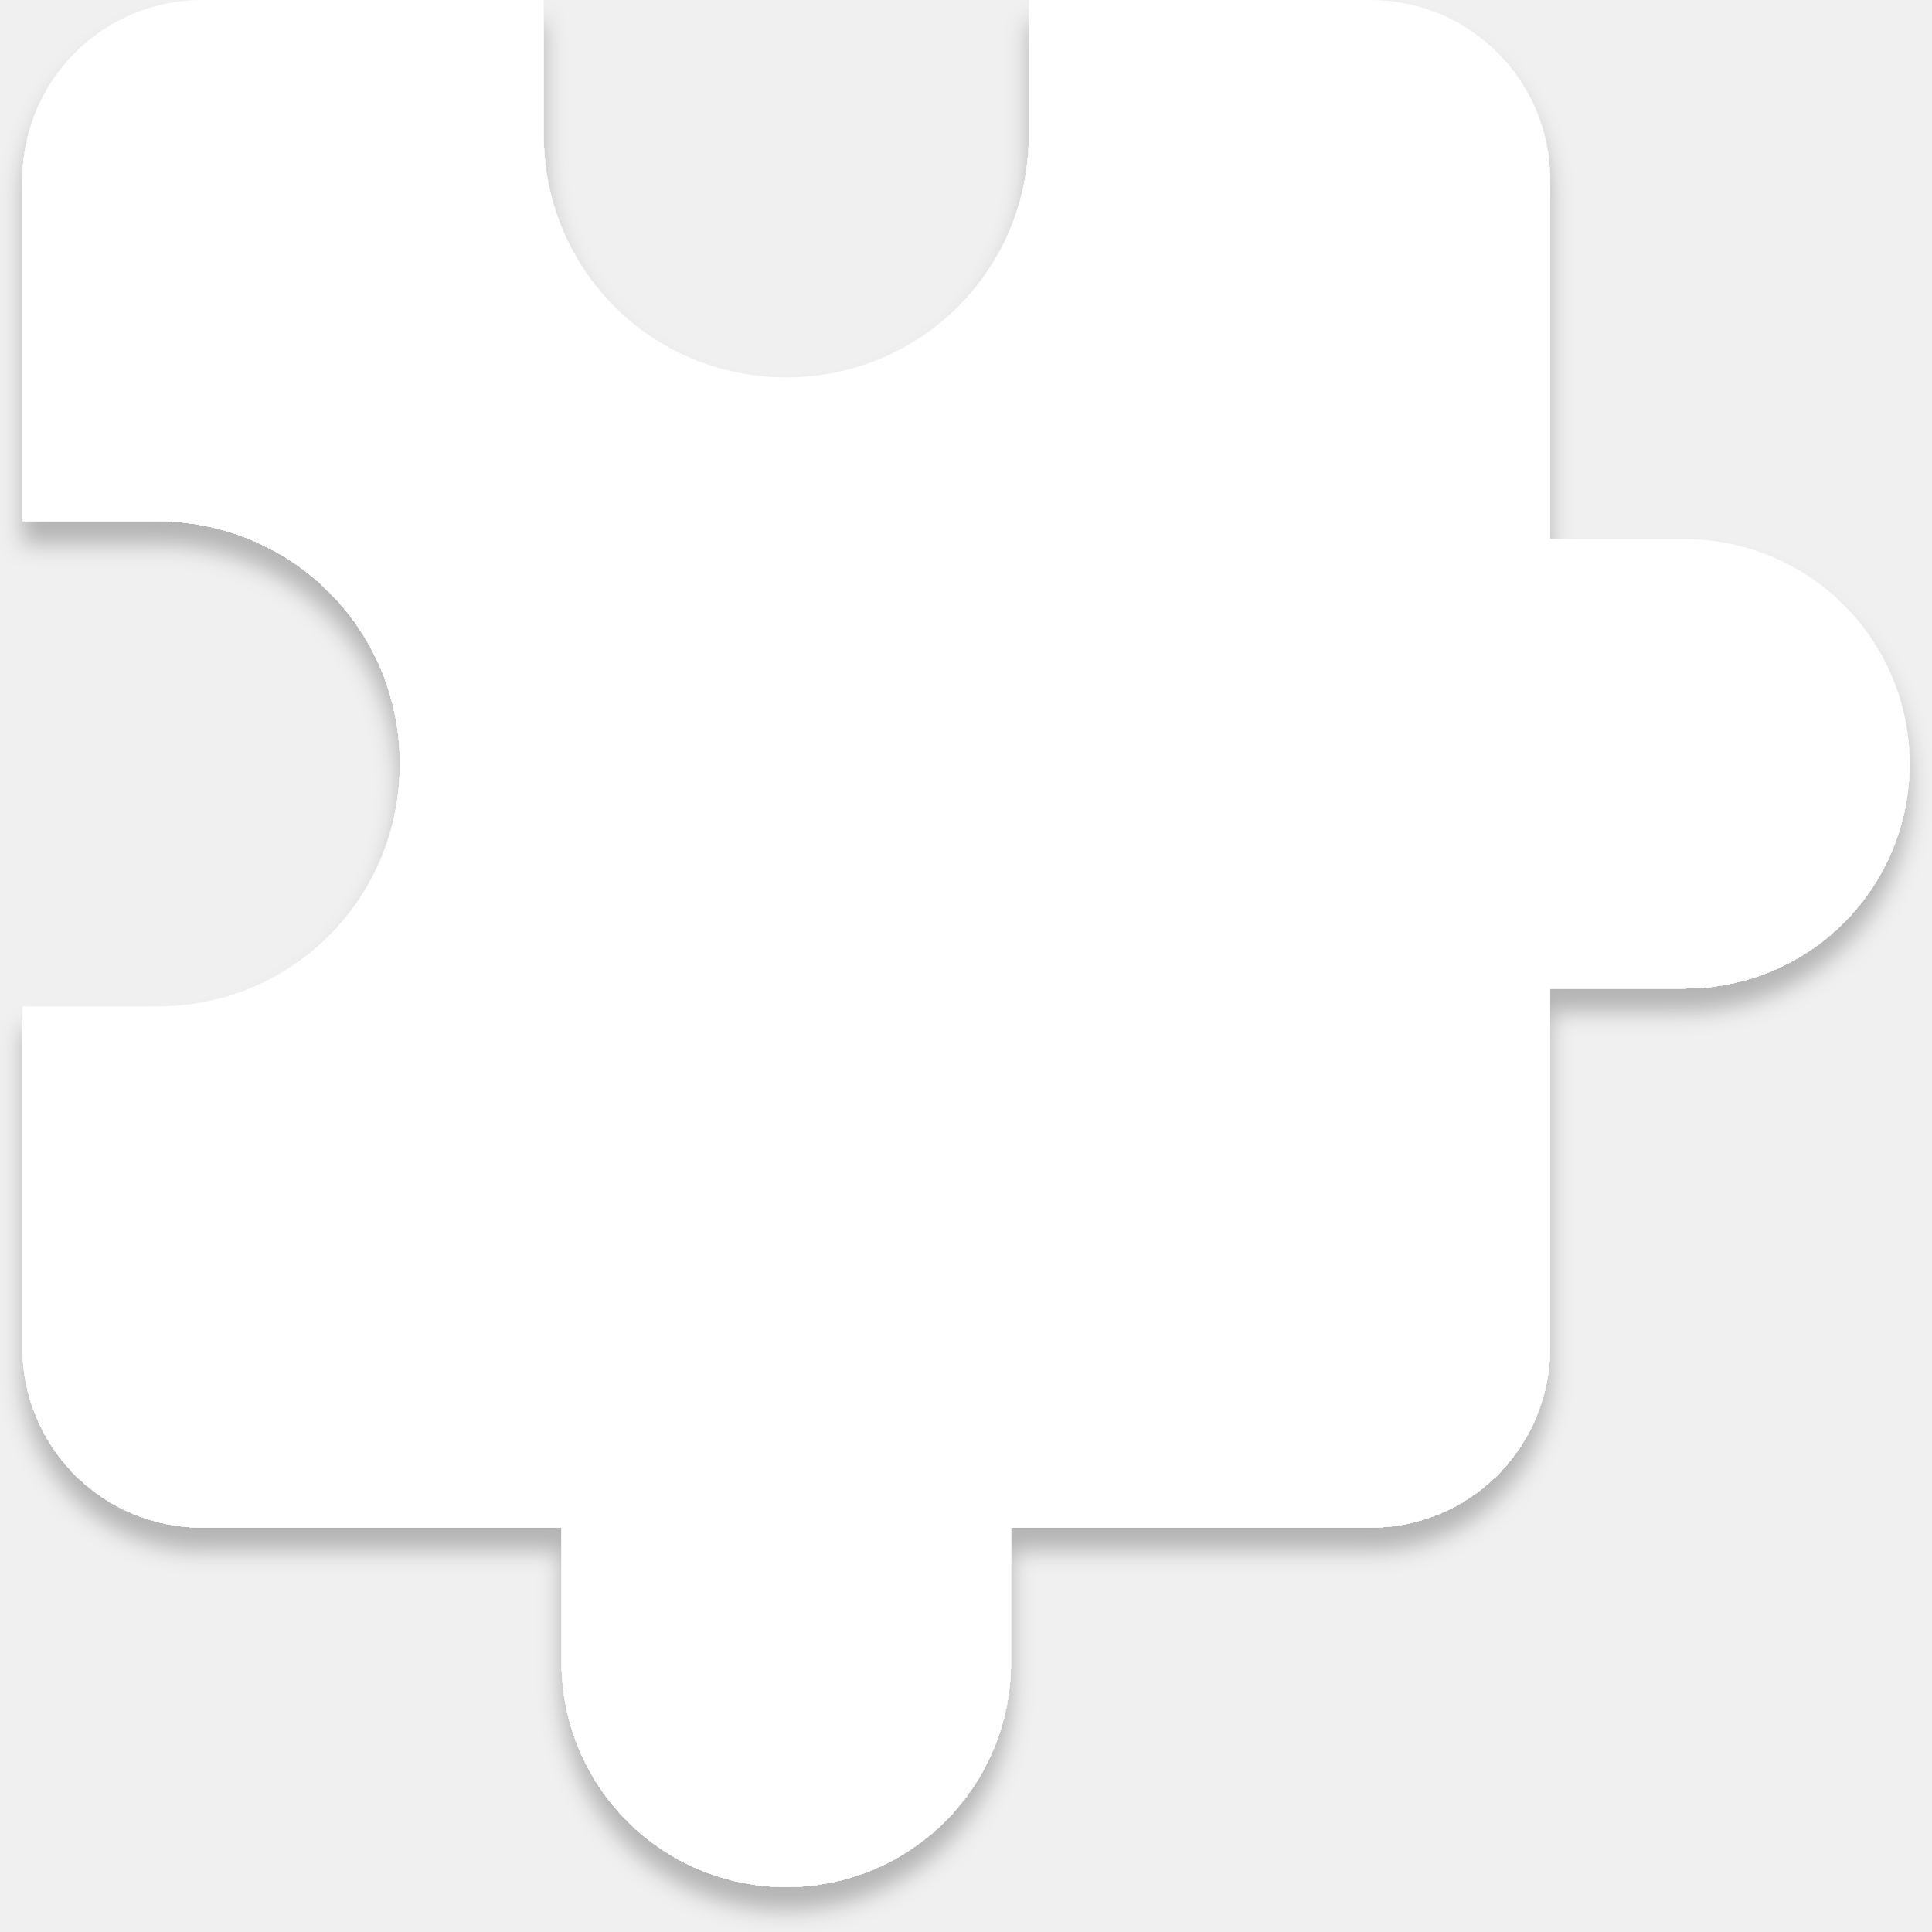
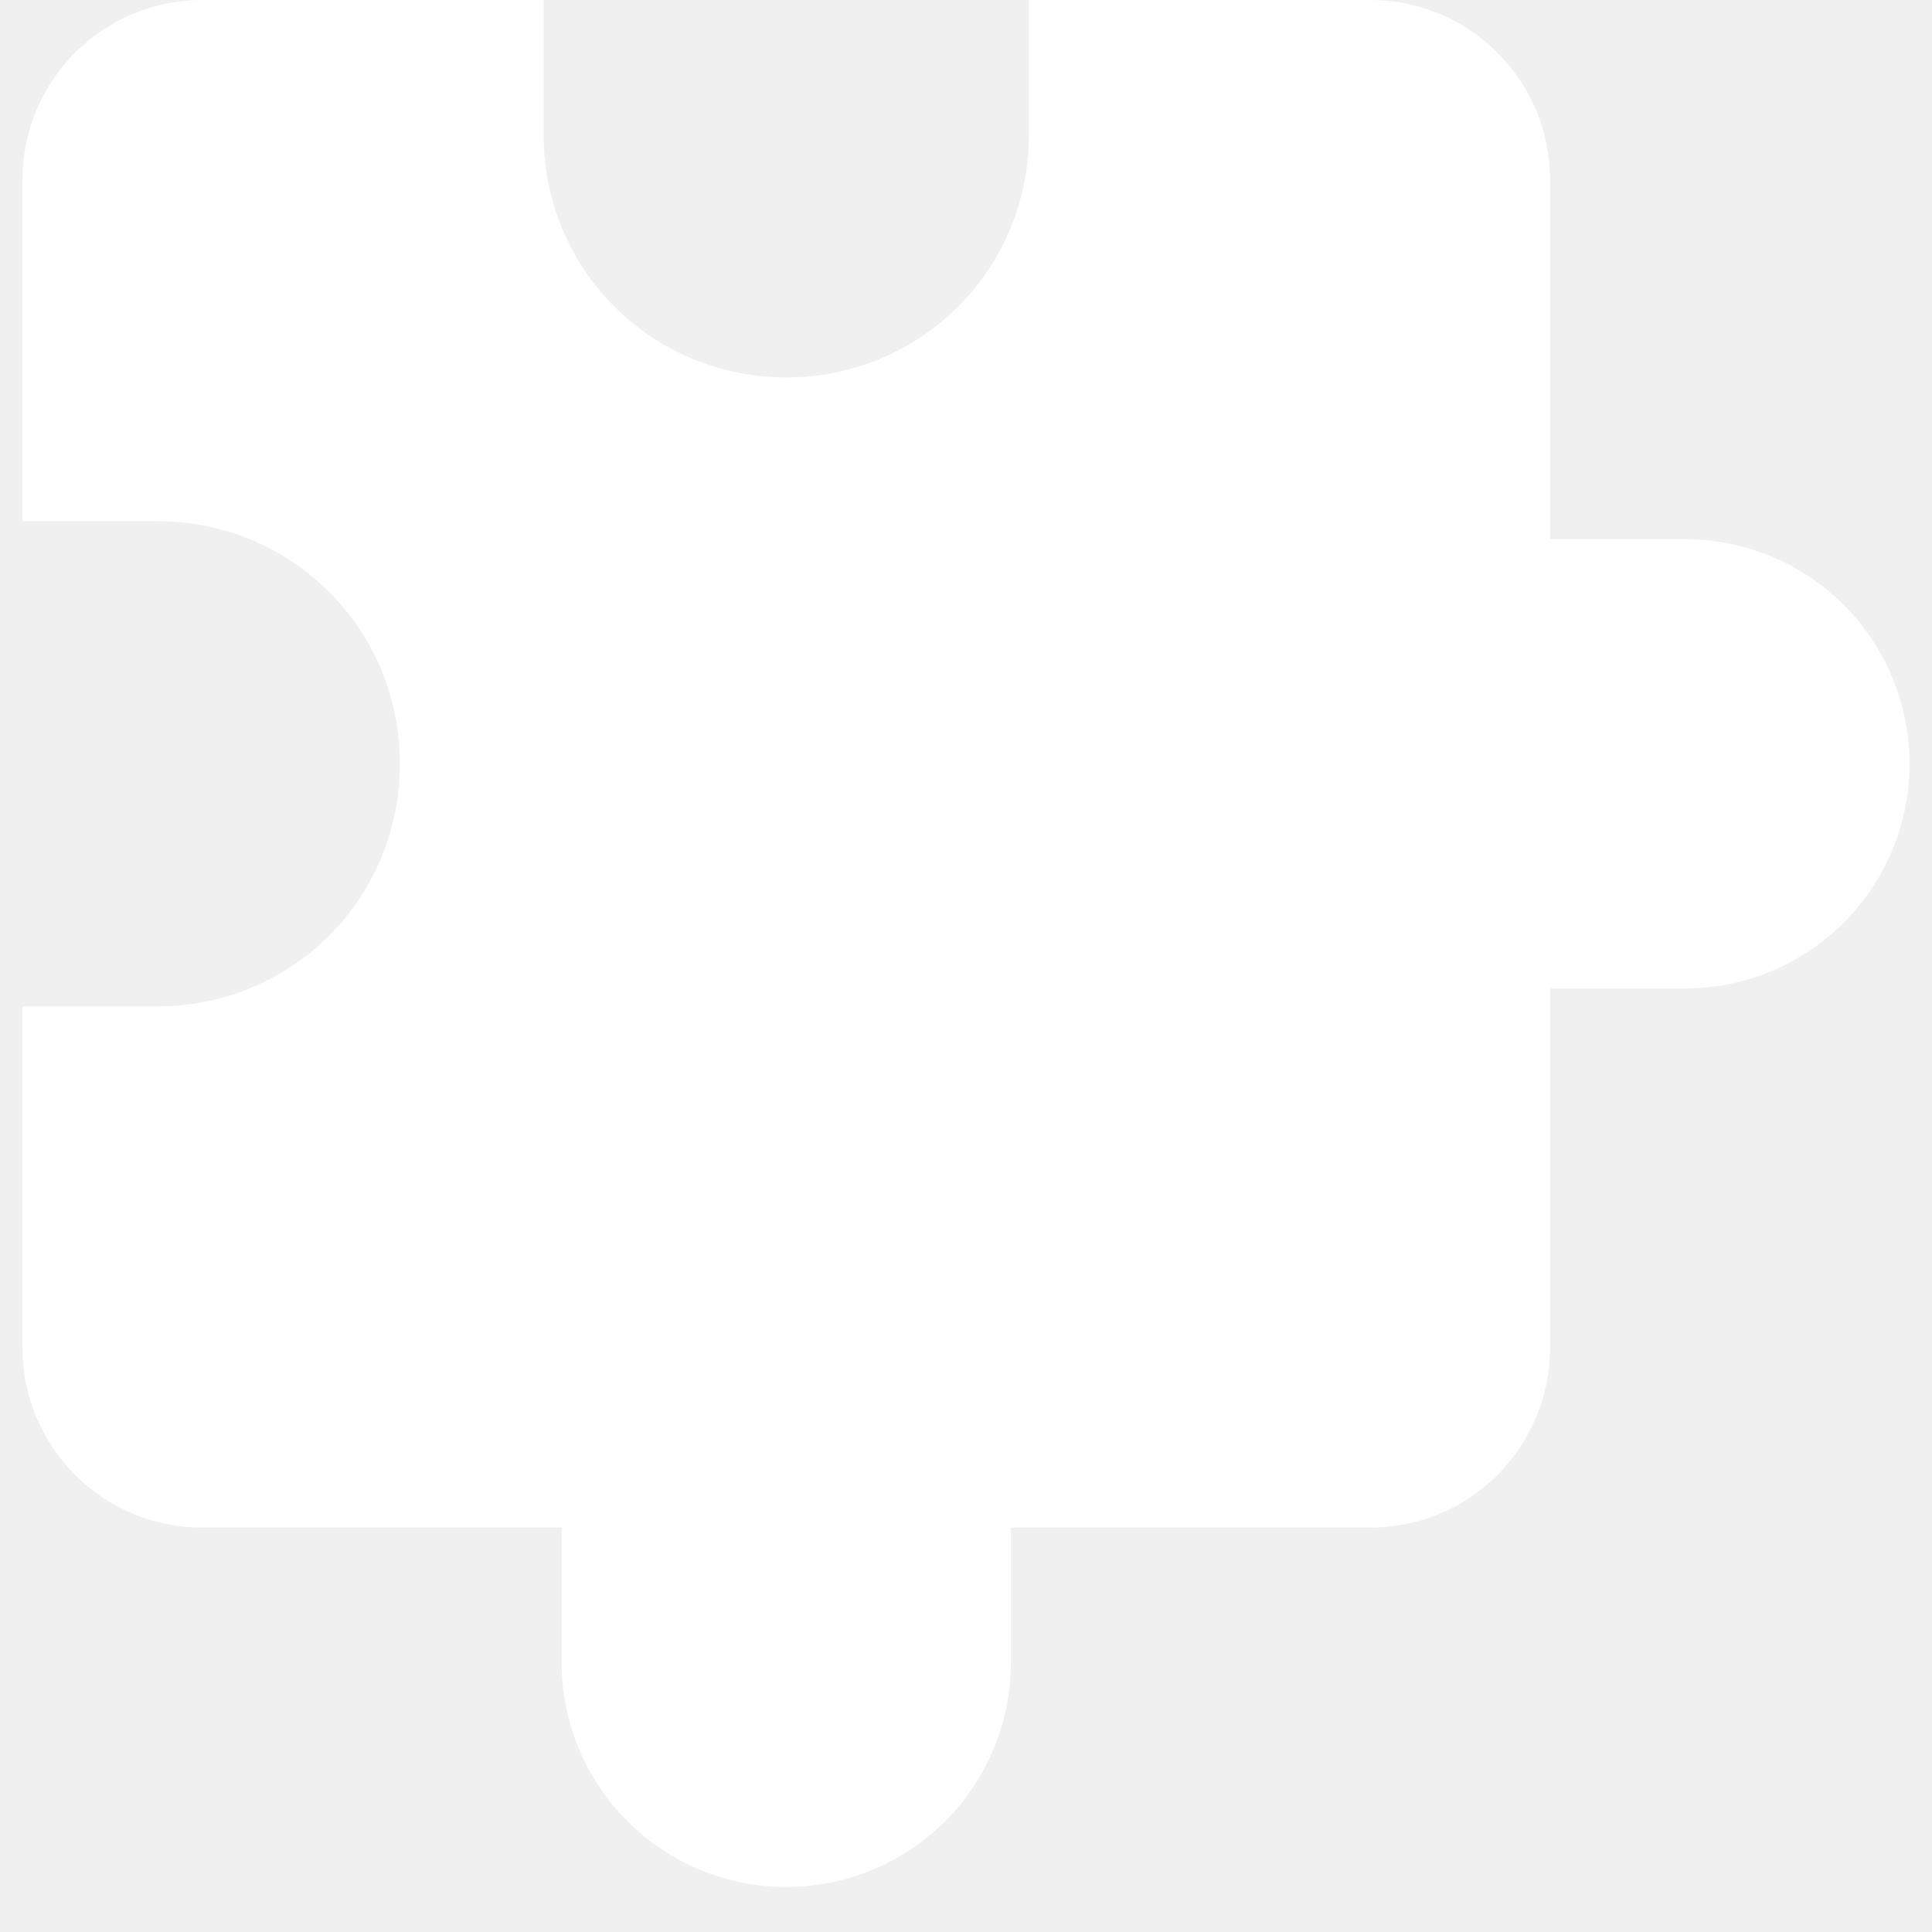
<svg xmlns="http://www.w3.org/2000/svg" preserveAspectRatio="none" overflow="visible" style="display: block;" width="297.681" height="297.673" viewBox="0 0 297.681 297.673" fill="none">
-   <g id="Union" filter="url(#filter0_d_0_4)">
+   <g id="Union">
    <path d="M83.765 20.769C83.766 41.536 100.381 58.15 121.149 58.15C141.917 58.151 158.532 41.536 158.532 20.769V0.001L211.145 0.002C218.489 0.002 225.532 2.919 230.725 8.112C235.918 13.305 238.836 20.348 238.836 27.692V83.073H259.605C268.785 83.073 277.59 86.72 284.082 93.211C290.573 99.702 294.219 108.507 294.219 117.687C294.219 126.866 290.573 135.67 284.082 142.161C277.59 148.652 268.786 152.299 259.606 152.299H238.837L238.838 207.68C238.838 215.024 235.921 222.067 230.728 227.26C225.535 232.453 218.491 235.37 211.147 235.37L155.765 235.369V256.137C155.765 265.317 152.119 274.121 145.627 280.612C139.136 287.103 130.331 290.75 121.151 290.75C111.971 290.75 103.167 287.102 96.675 280.611C90.184 274.12 86.537 265.316 86.537 256.137V235.368H31.155C23.811 235.368 16.767 232.451 11.574 227.258C6.381 222.065 3.463 215.022 3.462 207.678V155.065H24.231C44.999 155.066 61.614 138.452 61.614 117.685C61.614 96.917 44.998 80.302 24.23 80.302H3.461V27.689C3.461 20.346 6.379 13.303 11.572 8.11C16.765 2.917 23.808 -5.85885e-05 31.152 1.7649e-09H83.765V20.769Z" fill="white" />
  </g>
  <defs>
    <filter id="filter0_d_0_4" x="0" y="0" width="297.681" height="297.673" filterUnits="userSpaceOnUse" color-interpolation-filters="sRGB">
      <feFlood flood-opacity="0" result="BackgroundImageFix" />
      <feColorMatrix in="SourceAlpha" type="matrix" values="0 0 0 0 0 0 0 0 0 0 0 0 0 0 0 0 0 0 127 0" result="hardAlpha" />
      <feOffset dy="3.461" />
      <feGaussianBlur stdDeviation="1.731" />
      <feComposite in2="hardAlpha" operator="out" />
      <feColorMatrix type="matrix" values="0 0 0 0 0 0 0 0 0 0 0 0 0 0 0 0 0 0 0.25 0" />
      <feBlend mode="normal" in2="BackgroundImageFix" result="effect1_dropShadow_0_4" />
      <feBlend mode="normal" in="SourceGraphic" in2="effect1_dropShadow_0_4" result="shape" />
    </filter>
  </defs>
</svg>
